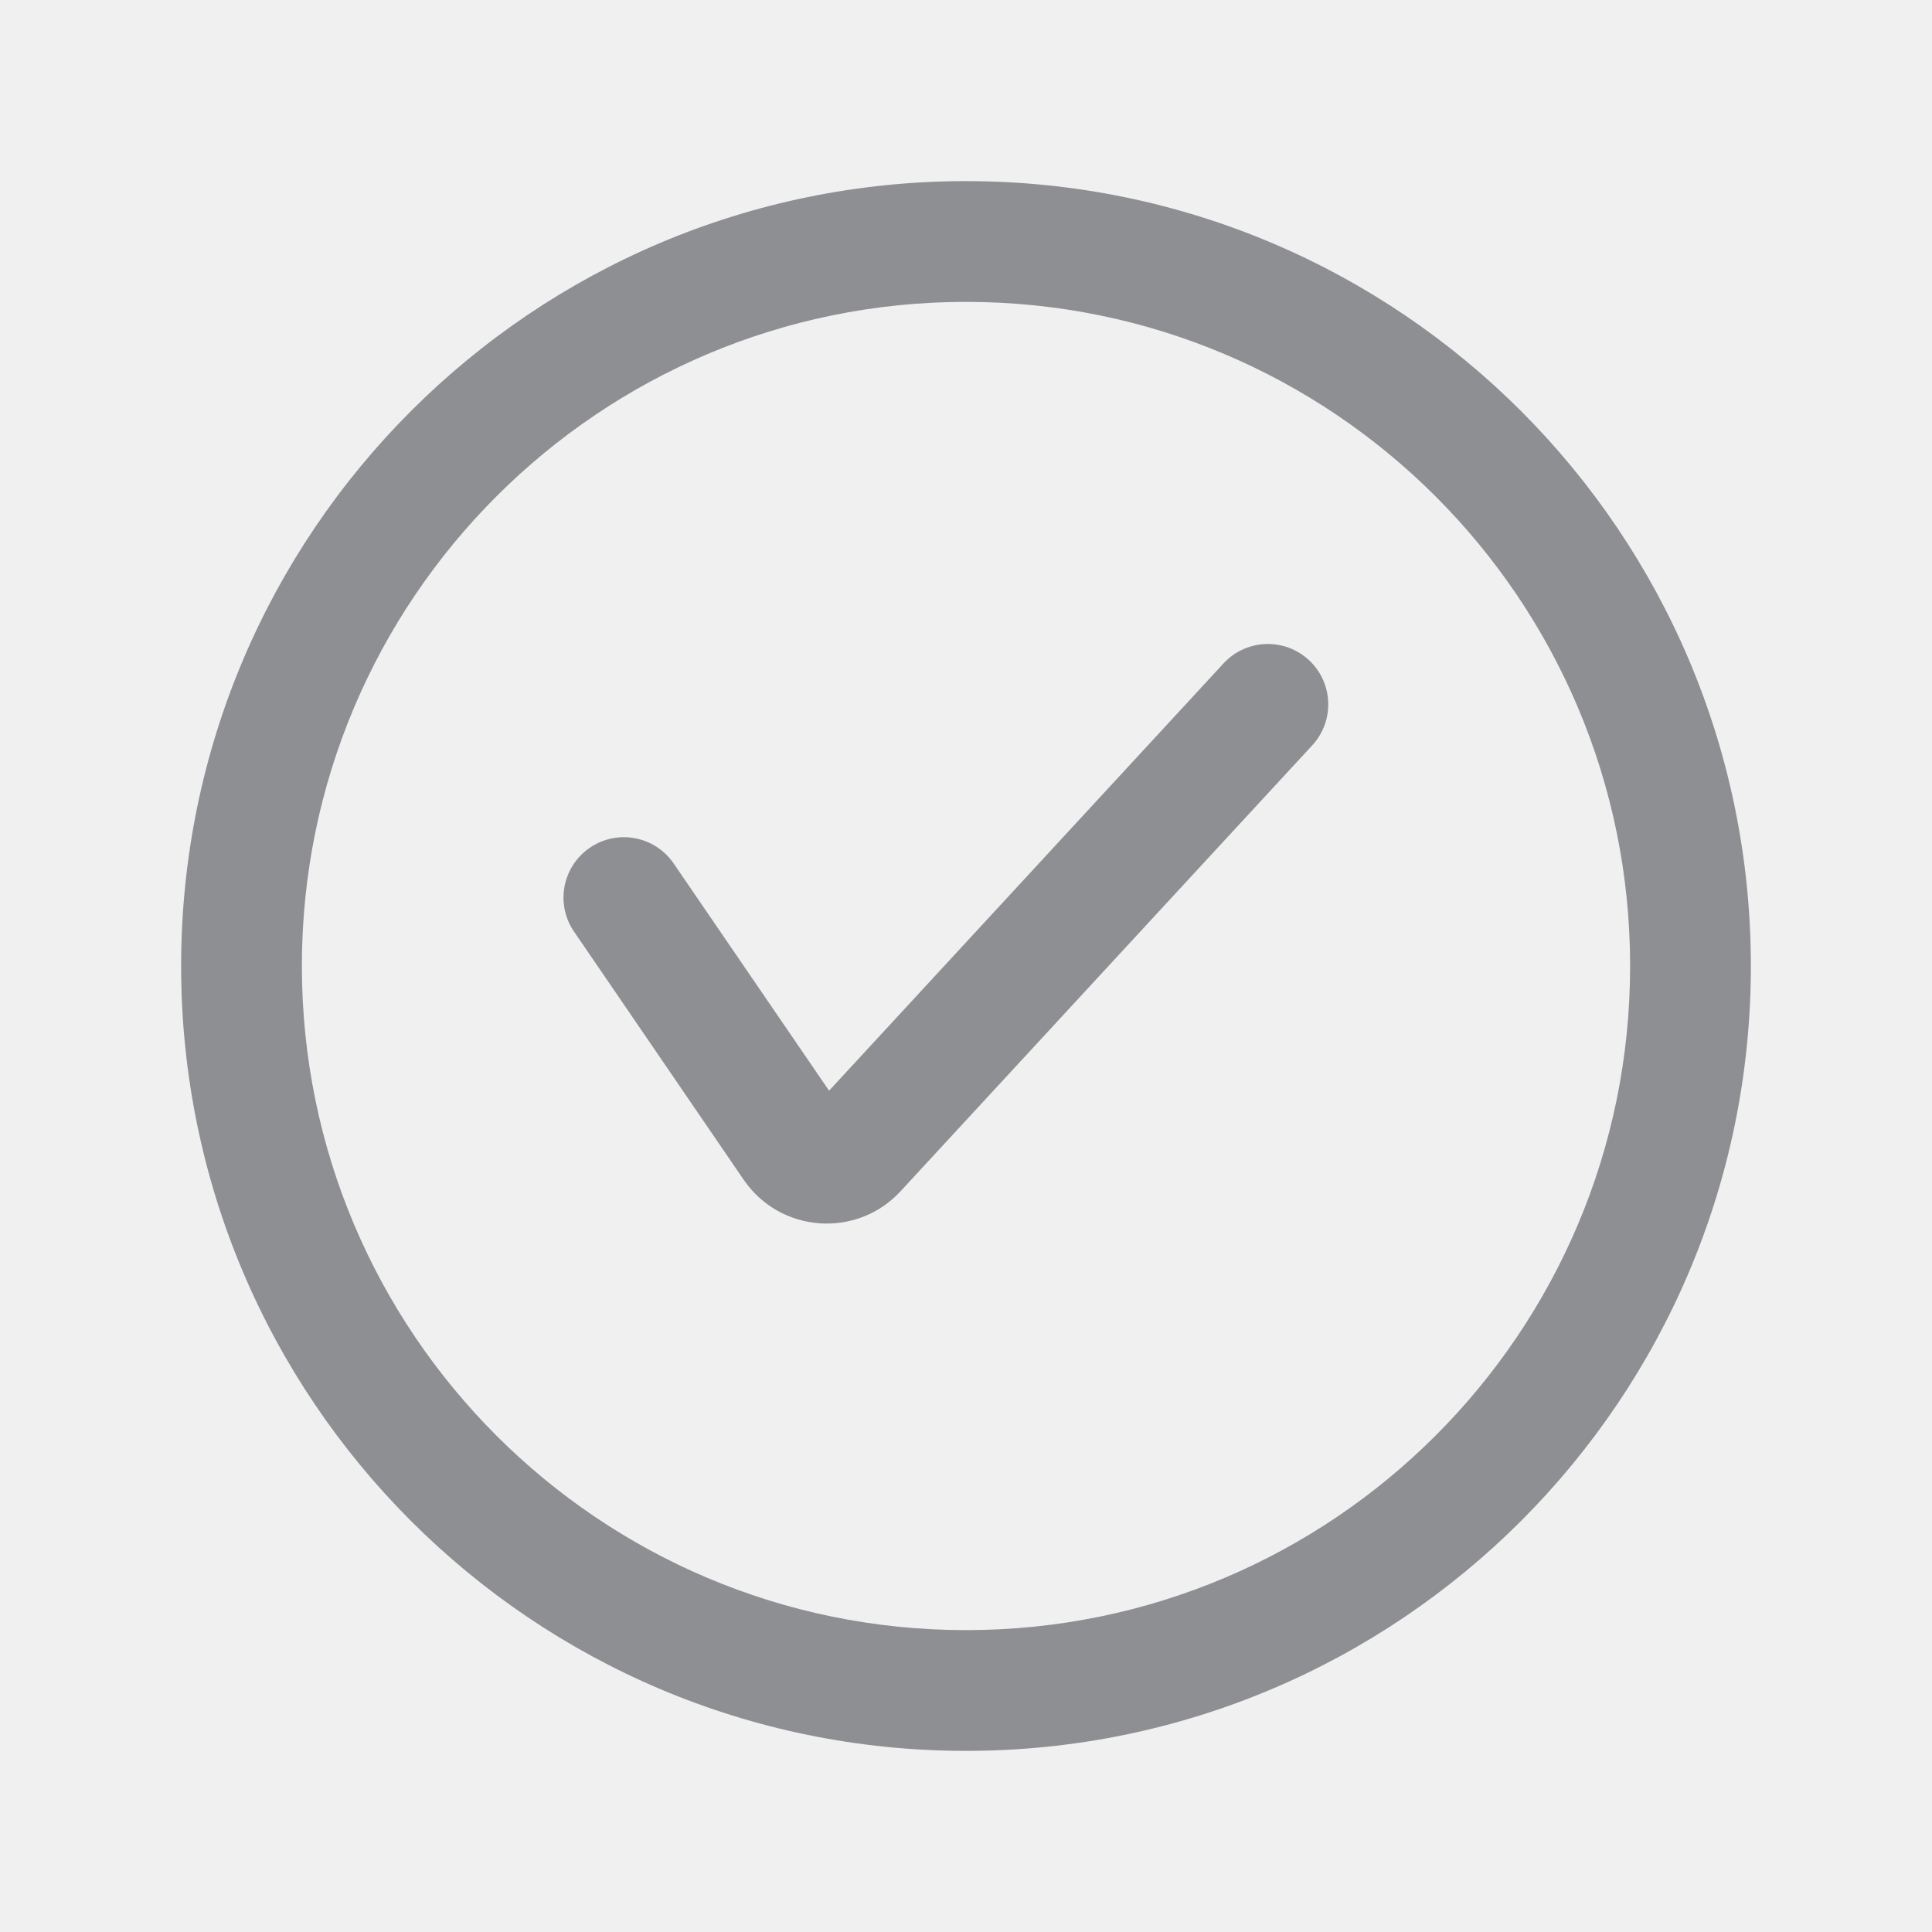
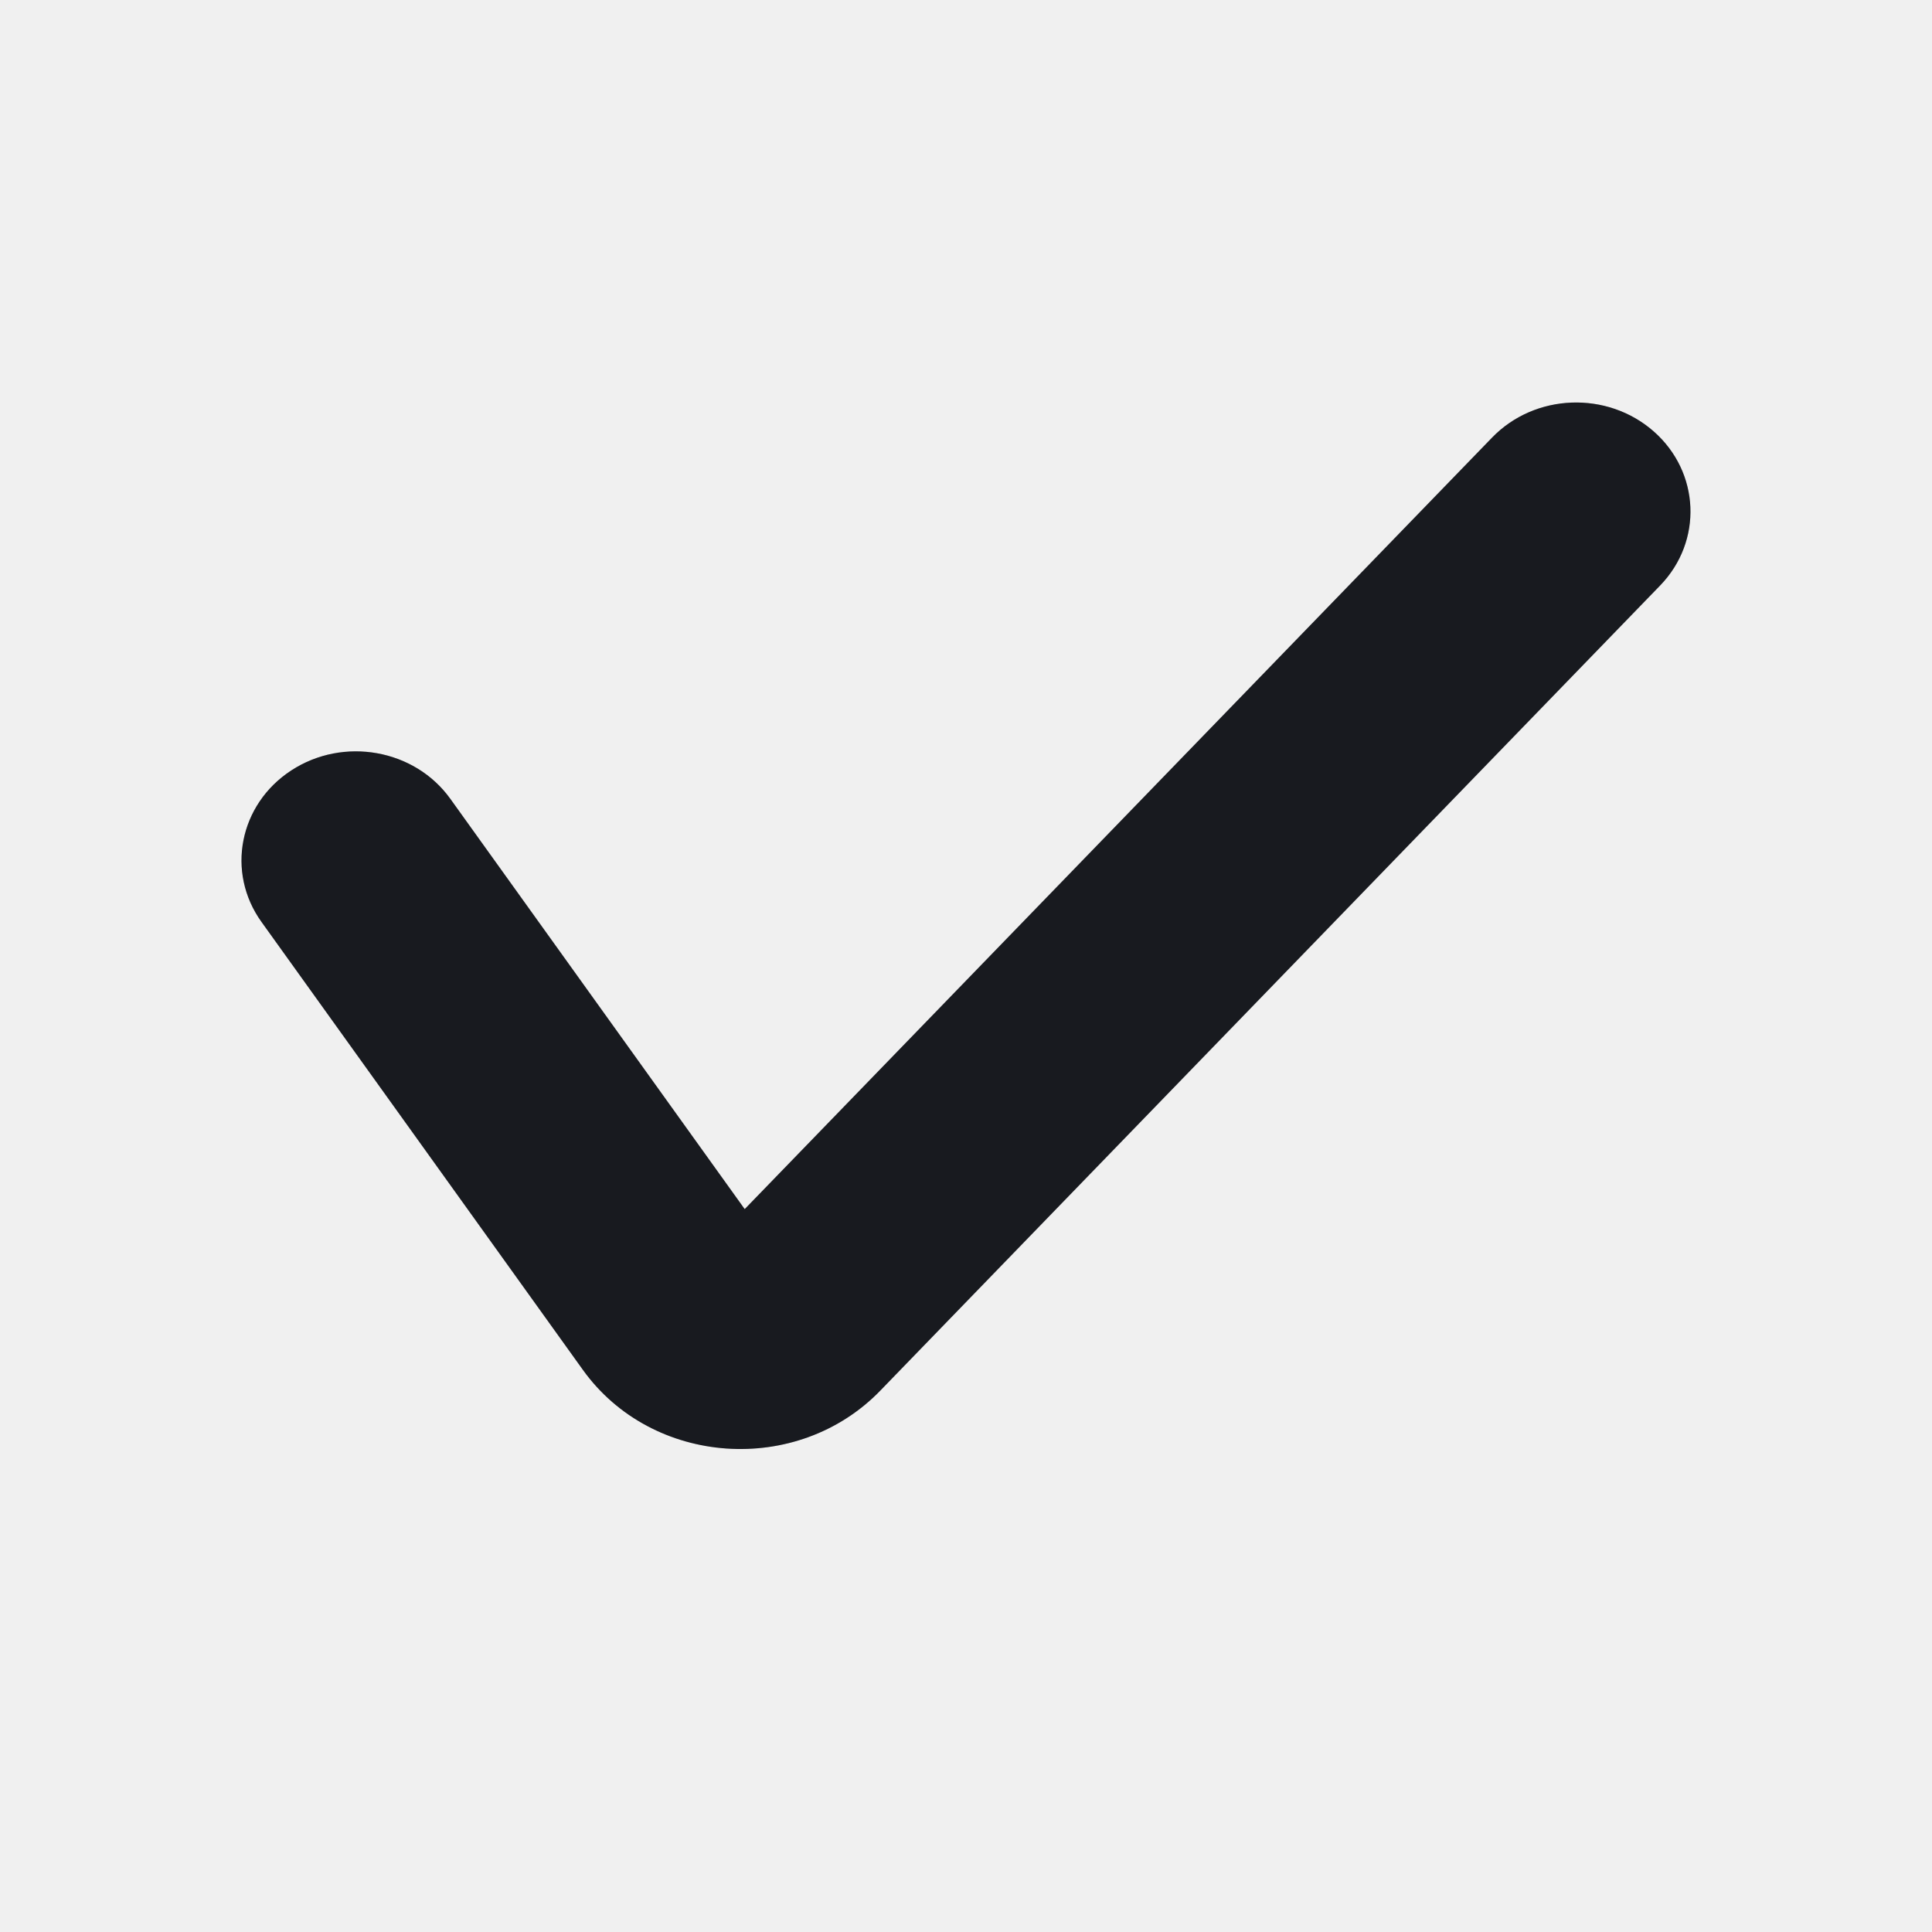
<svg xmlns="http://www.w3.org/2000/svg" width="24" height="24" viewBox="0 0 24 24" fill="none">
-   <path fill-rule="evenodd" clip-rule="evenodd" d="M12 3.75C7.444 3.75 3.75 7.444 3.75 12C3.75 16.556 7.444 20.25 12 20.25C16.556 20.25 20.25 16.556 20.25 12C20.25 7.444 16.556 3.75 12 3.75ZM2.25 12C2.25 6.615 6.615 2.25 12 2.25C17.385 2.25 21.75 6.615 21.75 12C21.75 17.385 17.385 21.75 12 21.75C6.615 21.75 2.25 17.385 2.25 12Z" fill="#8E8F93" />
-   <path d="M16.259 8.199C16.563 8.48 16.582 8.954 16.301 9.259L11.188 14.797C10.644 15.388 9.692 15.318 9.238 14.655L7.131 11.573C6.897 11.231 6.985 10.765 7.327 10.531C7.669 10.297 8.135 10.385 8.369 10.727L10.299 13.549L15.199 8.241C15.48 7.937 15.954 7.918 16.259 8.199Z" fill="#8E8F93" />
+   <g clip-path="url(#clip0_1508_810)">
+     <path d="M20.543 5.359C21.119 5.866 21.155 6.723 20.623 7.273L10.936 17.274C9.904 18.34 8.1 18.214 7.241 17.017L3.248 11.452C2.805 10.835 2.971 9.992 3.619 9.57C4.267 9.148 5.151 9.306 5.594 9.923L9.251 15.02L18.535 5.436C19.067 4.886 19.966 4.852 20.543 5.359Z" fill="#1E2027" />
+     <path d="M20.543 5.359C21.119 5.866 21.155 6.723 20.623 7.273L10.936 17.274C9.904 18.34 8.1 18.214 7.241 17.017L3.248 11.452C2.805 10.835 2.971 9.992 3.619 9.57C4.267 9.148 5.151 9.306 5.594 9.923L9.251 15.02L18.535 5.436C19.067 4.886 19.966 4.852 20.543 5.359Z" fill="black" fill-opacity="0.2" />
+   </g>
+   <defs>
+     <clipPath id="clip0_1508_810">
+       <rect width="24" height="24" fill="white" />
+     </clipPath>
+   </defs>
</svg>
